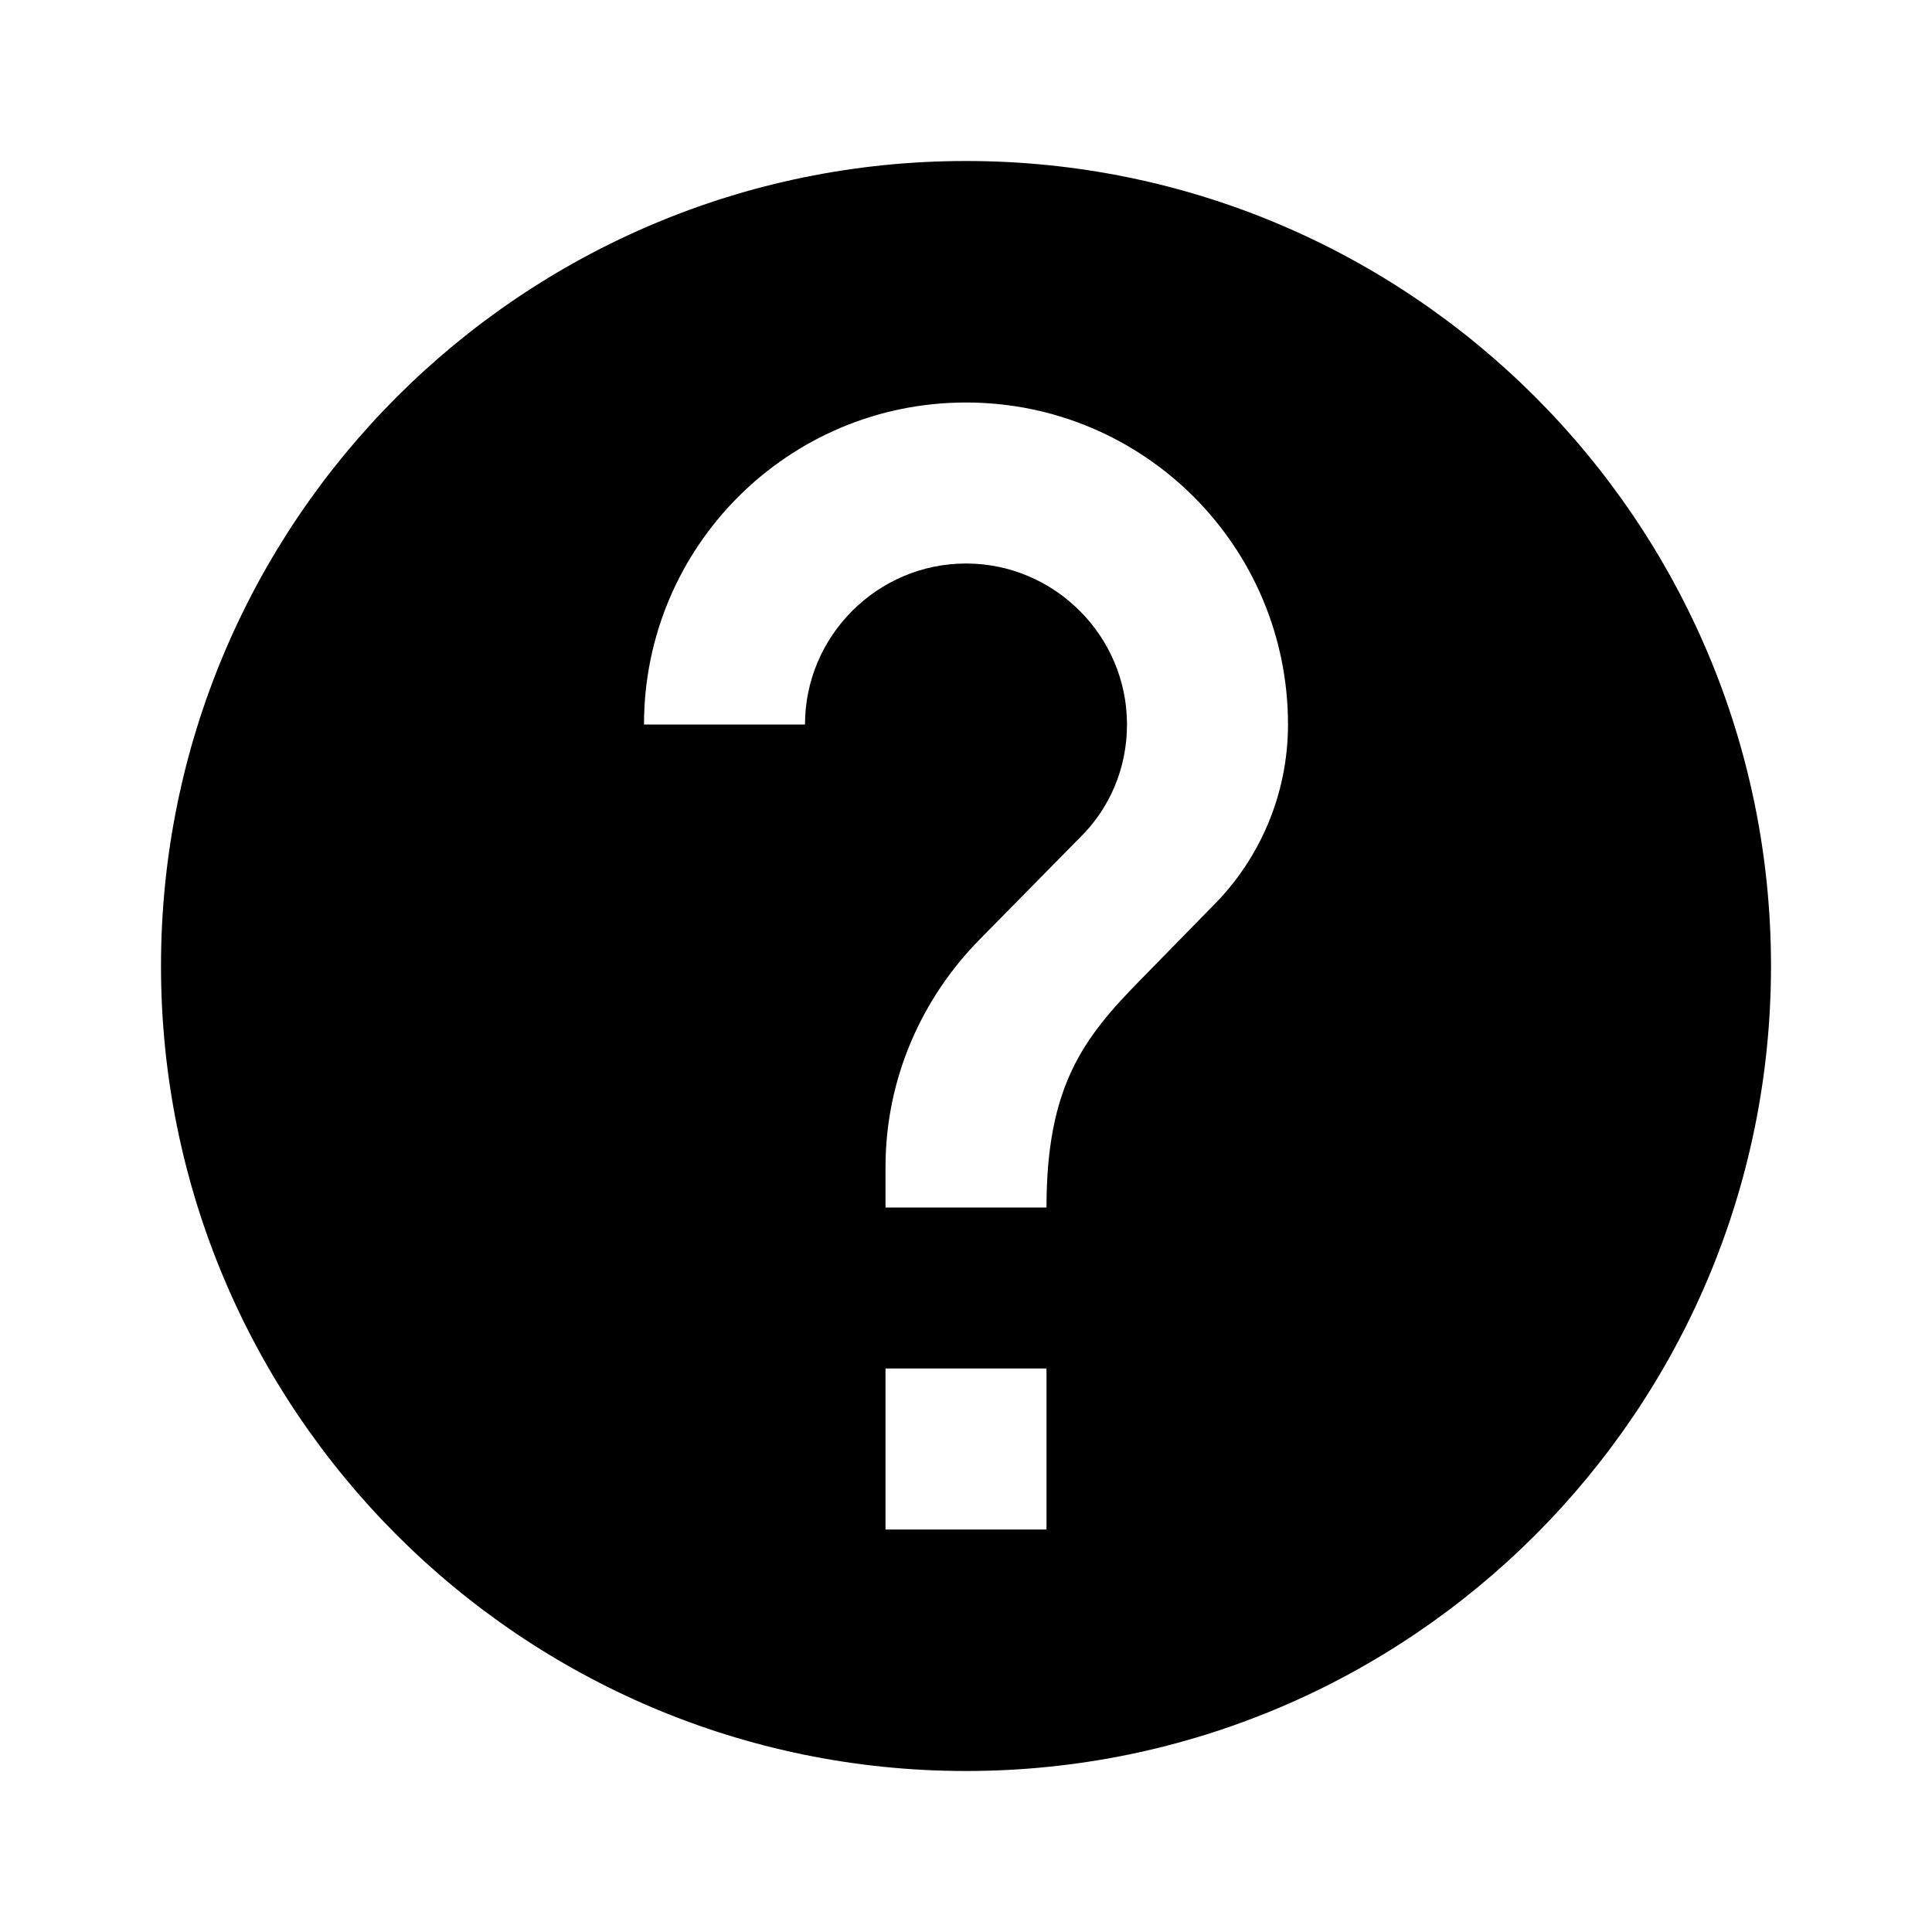
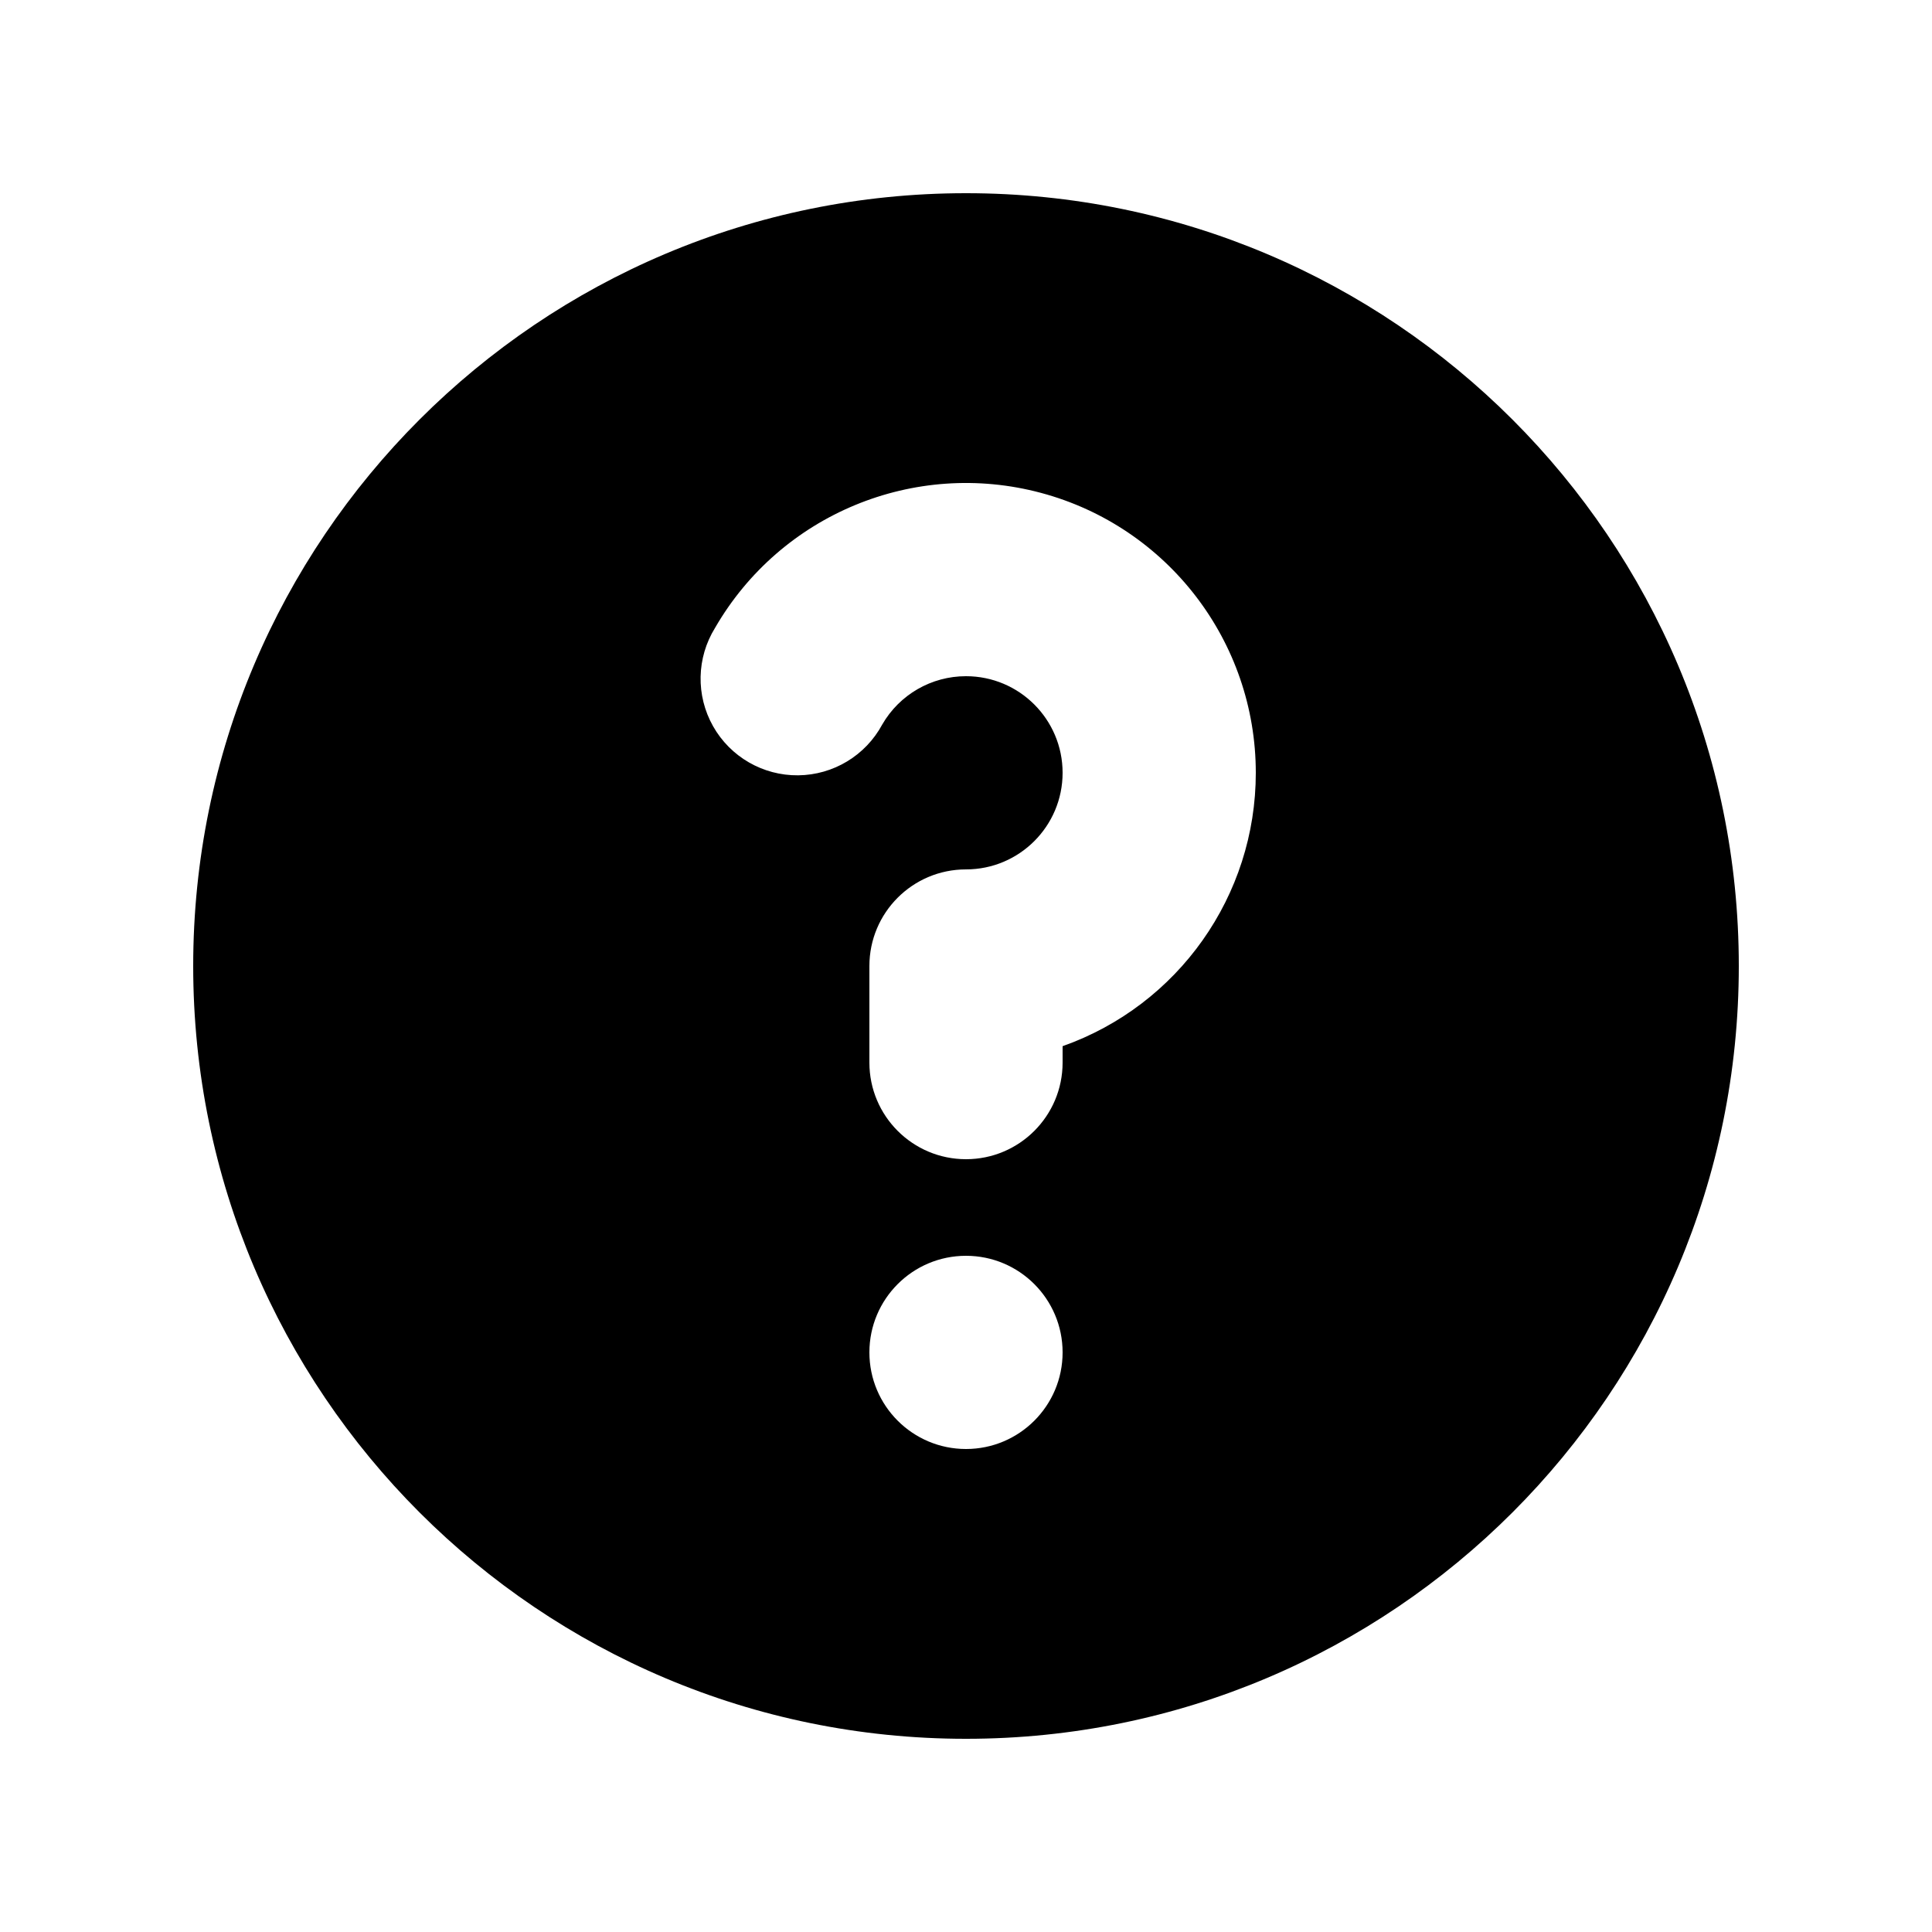
- <svg xmlns="http://www.w3.org/2000/svg" height="24px" viewBox="0 0 24 24" width="24px" fill="#000000">
-   <path d="M0 0h24v24H0z" fill="none" />
-   <path fill="currentColor" d="M12 2C6.48 2 2 6.48 2 12s4.48 10 10 10 10-4.48 10-10S17.52 2 12 2zm1 17h-2v-2h2v2zm2.07-7.75l-.9.92C13.45 12.9 13 13.5 13 15h-2v-.5c0-1.1.45-2.1 1.17-2.83l1.24-1.26c.37-.36.59-.86.59-1.41 0-1.1-.9-2-2-2s-2 .9-2 2H8c0-2.21 1.79-4 4-4s4 1.79 4 4c0 .88-.36 1.68-.93 2.25z" />
+ <svg xmlns="http://www.w3.org/2000/svg" viewBox="0 0 20 20" fill="currentColor">
+   <path fill-rule="evenodd" d="M18 10a8 8 0 11-16 0 8 8 0 0116 0zm-8-3a1 1 0 00-.867.5 1 1 0 11-1.731-1A3 3 0 0113 8a3.001 3.001 0 01-2 2.83V11a1 1 0 11-2 0v-1a1 1 0 011-1 1 1 0 100-2zm0 8a1 1 0 100-2 1 1 0 000 2z" clip-rule="evenodd" />
</svg>
